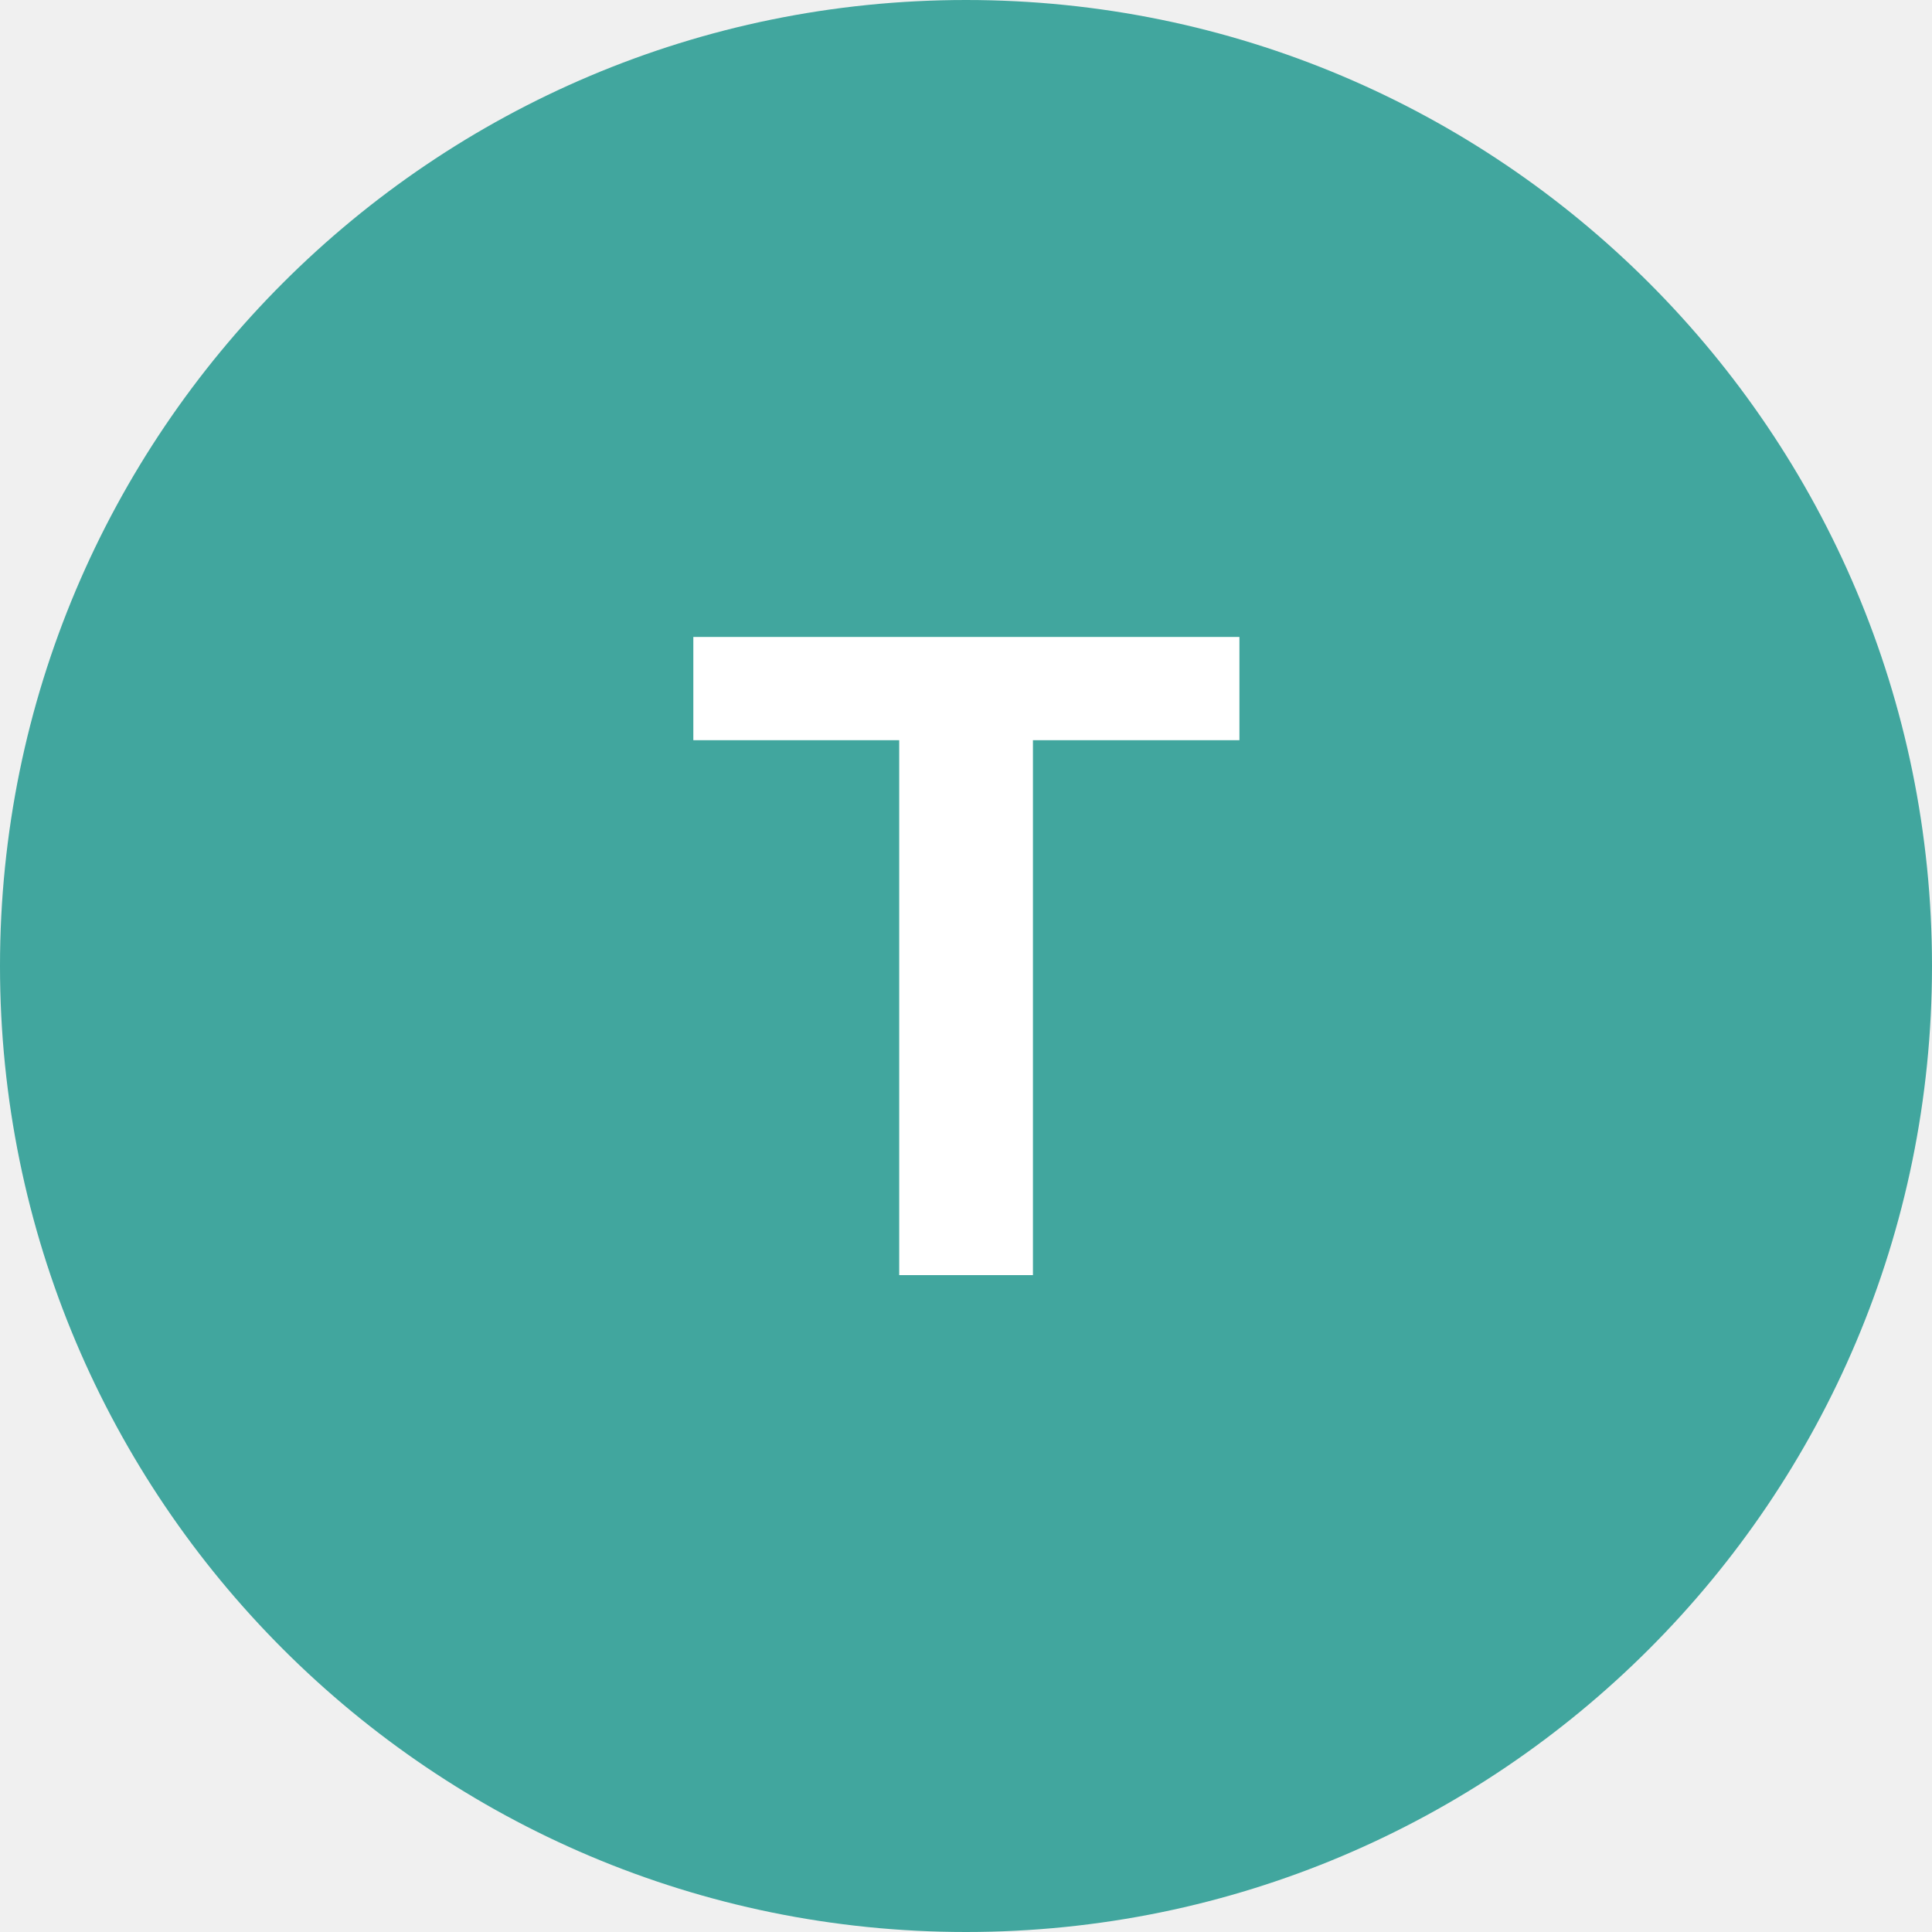
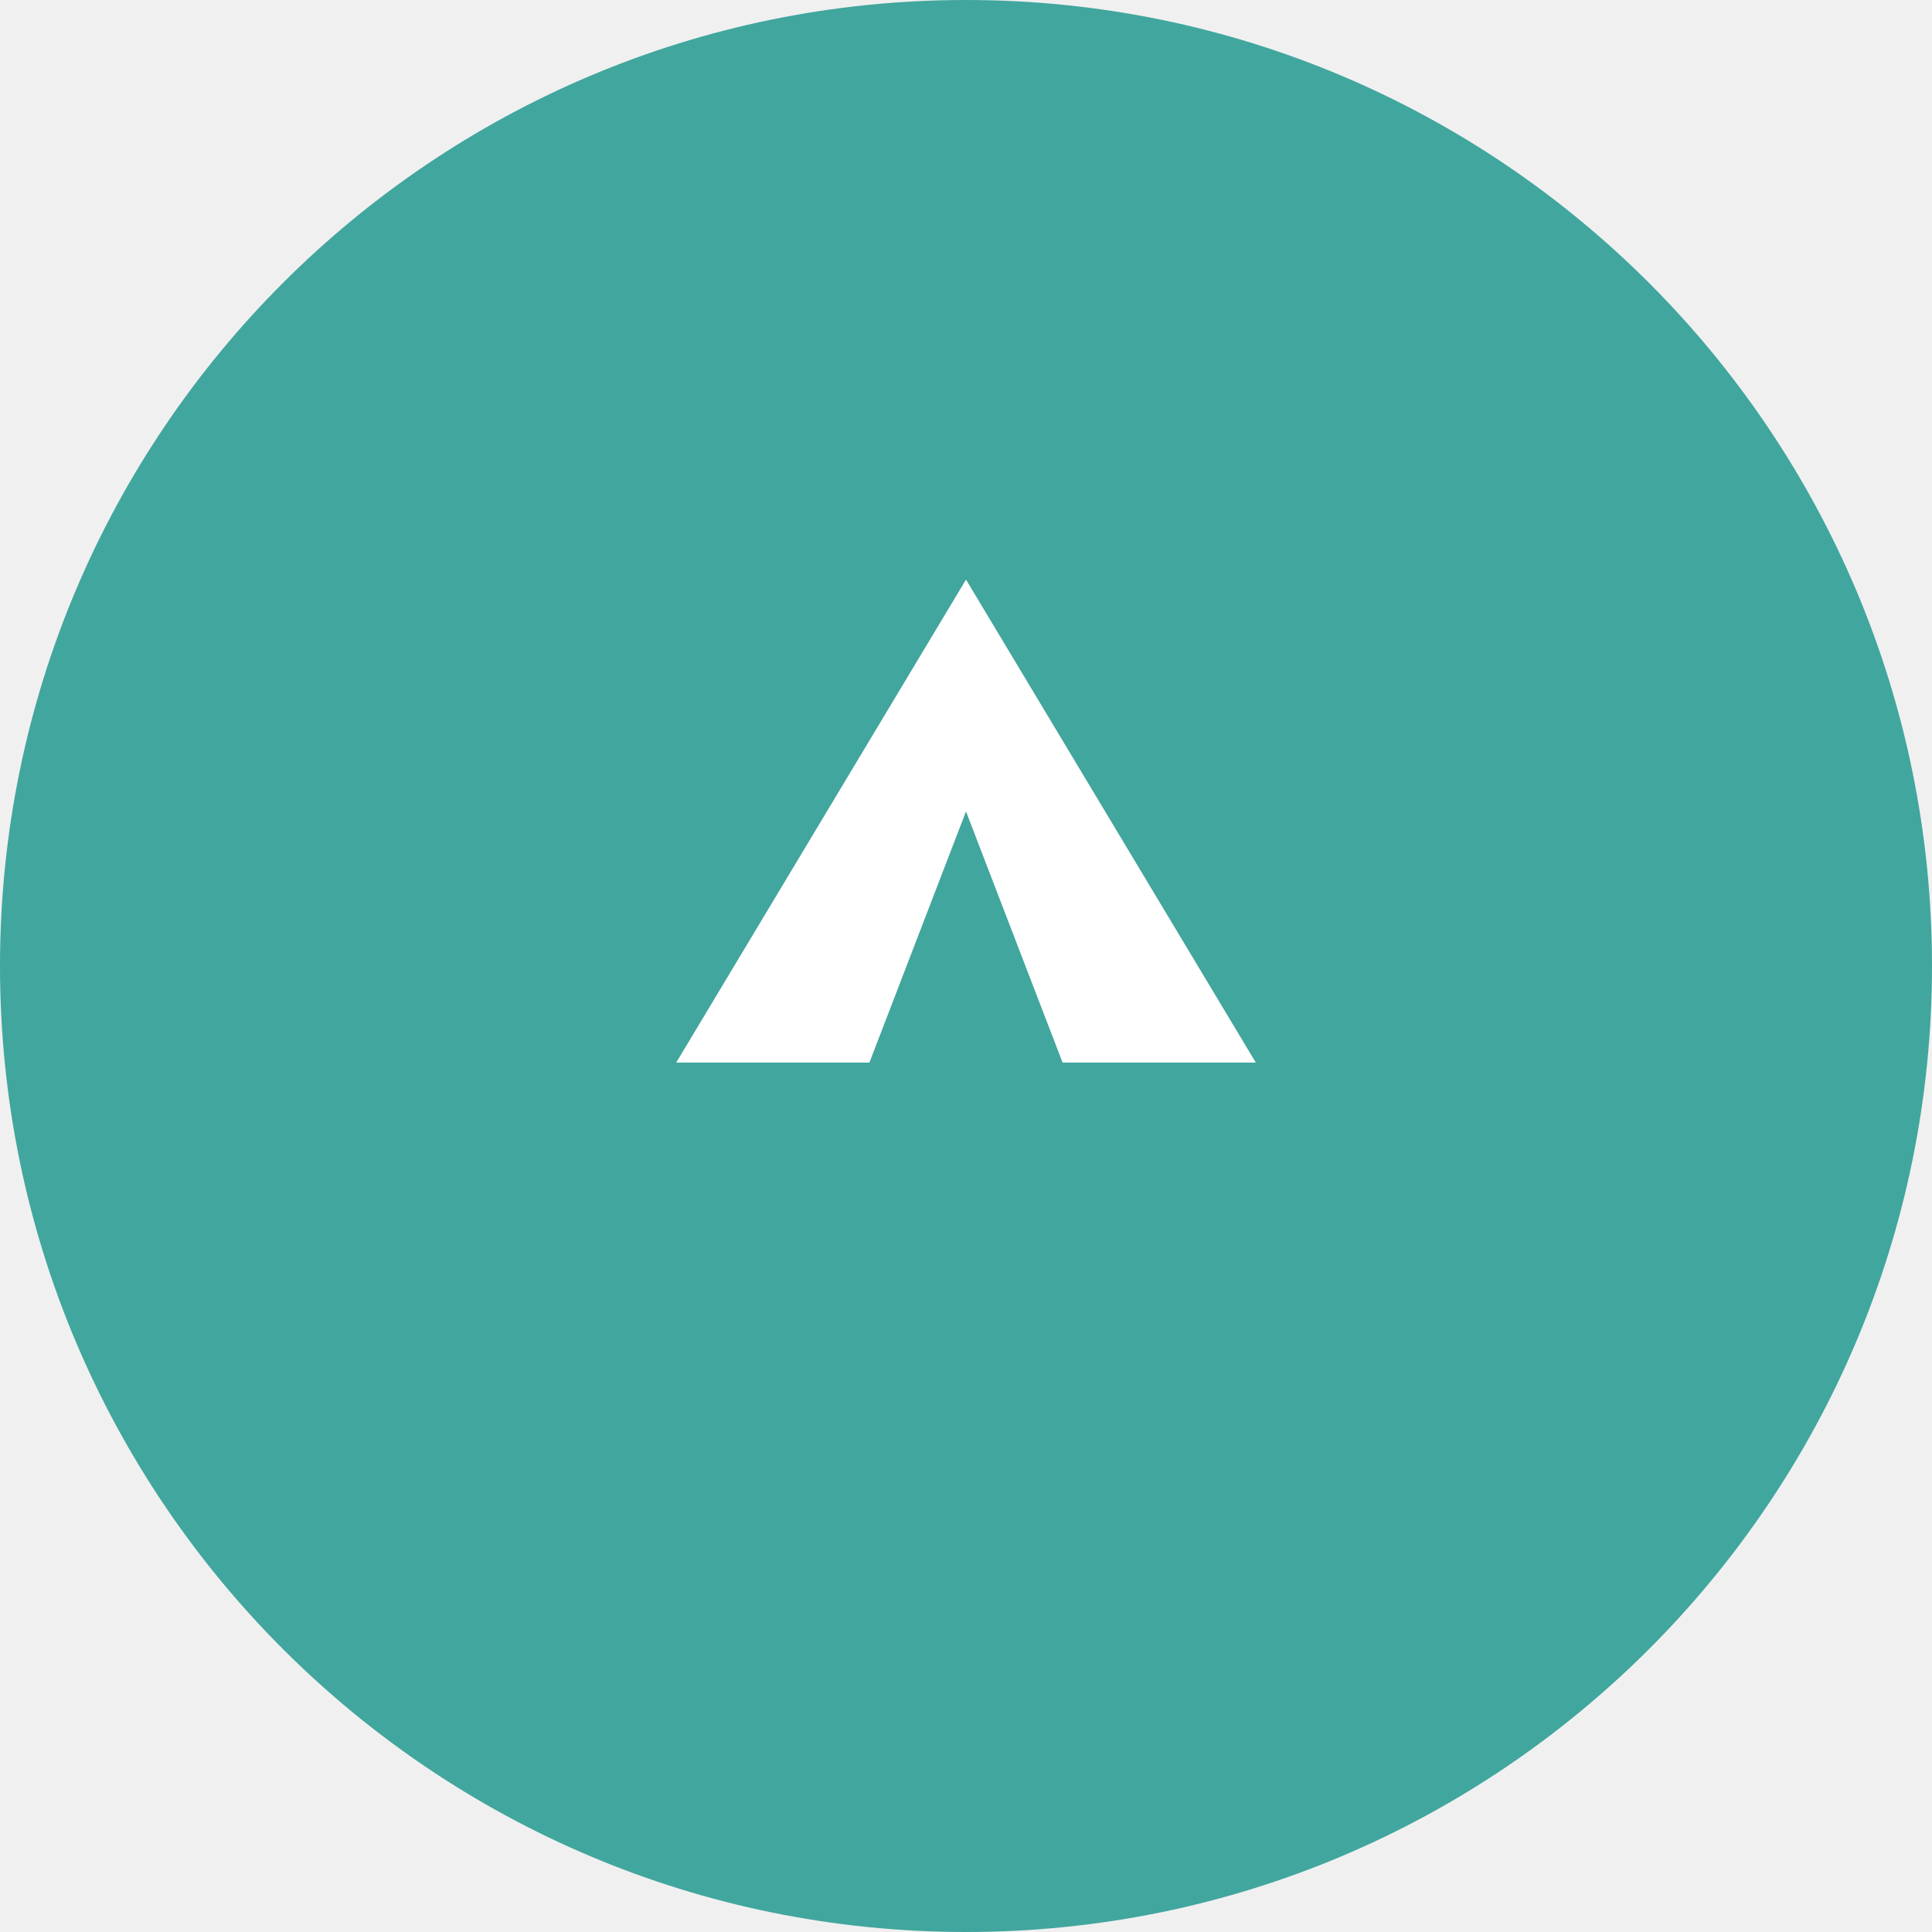
<svg xmlns="http://www.w3.org/2000/svg" viewBox="0 0 100 100">
  <circle cx="50" cy="50" r="50" fill="#41A69E" />
-   <text x="50" y="66" font-family="Arial, sans-serif" font-size="48" font-weight="bold" fill="white" text-anchor="middle">T</text>
+   <path fill="white" d="M50 30 L65 55 L55 55 L50 42 L45 55 L35 55 Z" />
+   <rect x="46" y="55" width="8" height="10" fill="#41A69E" />
</svg>
